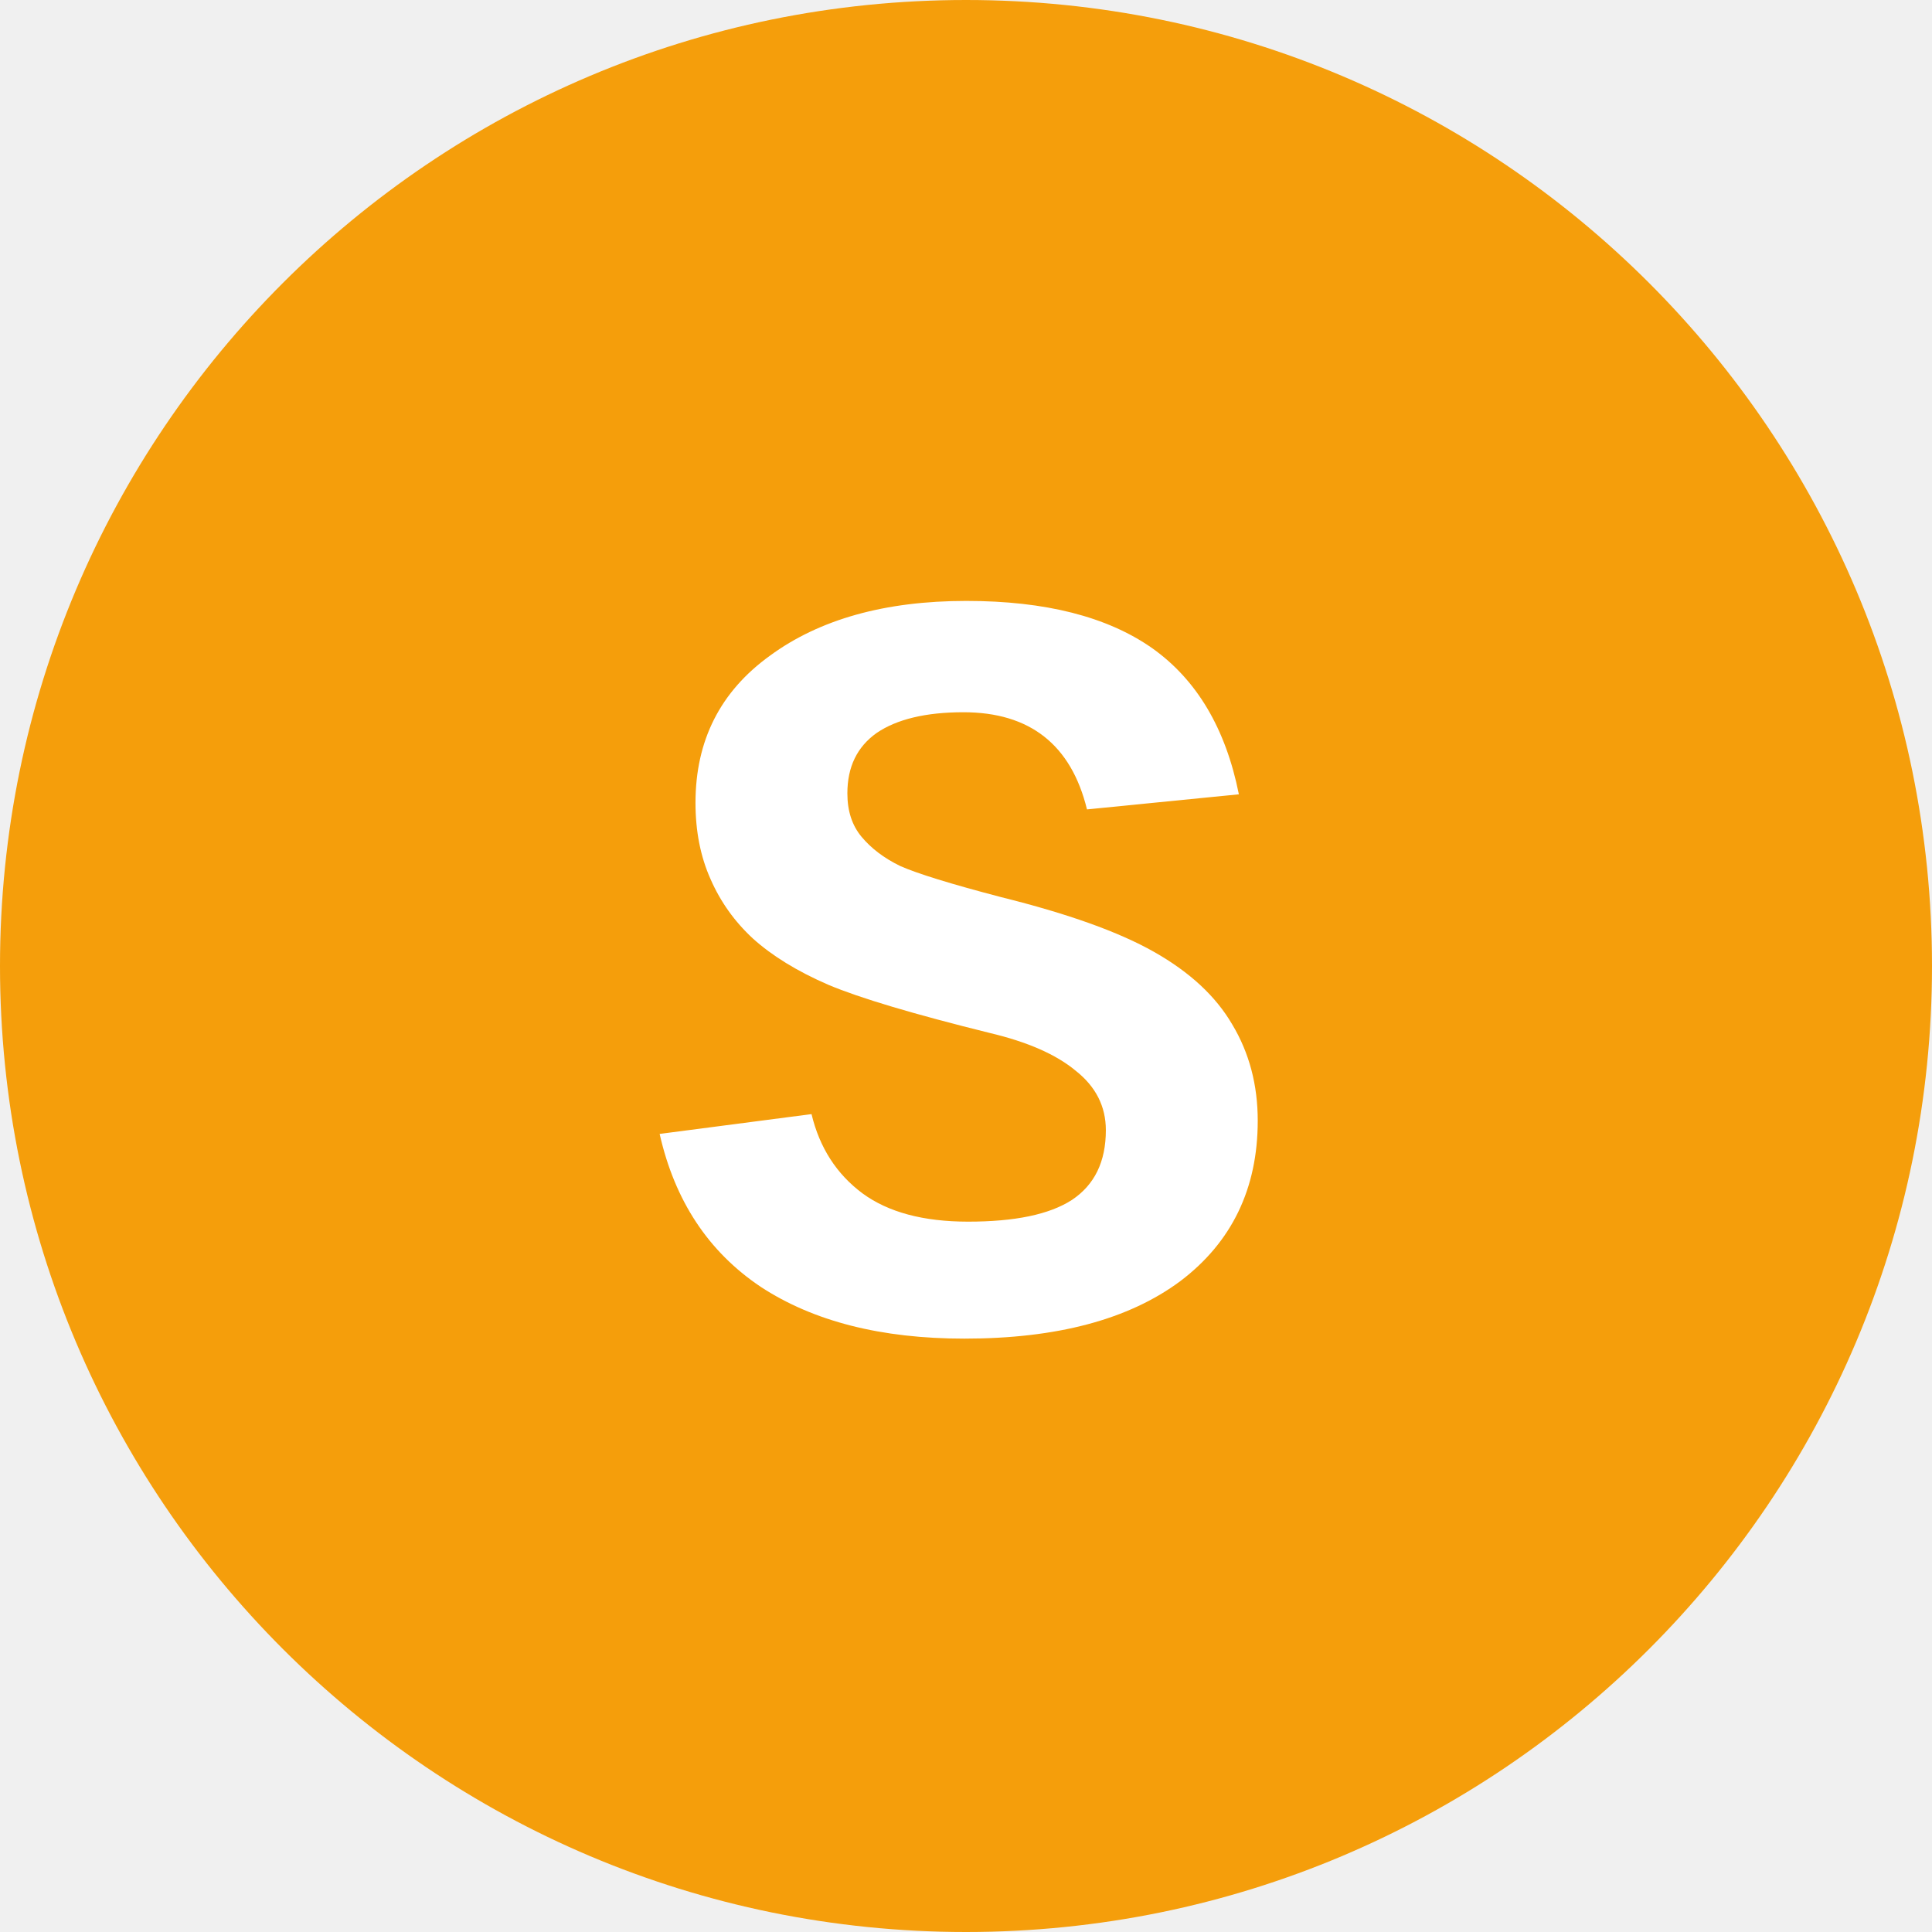
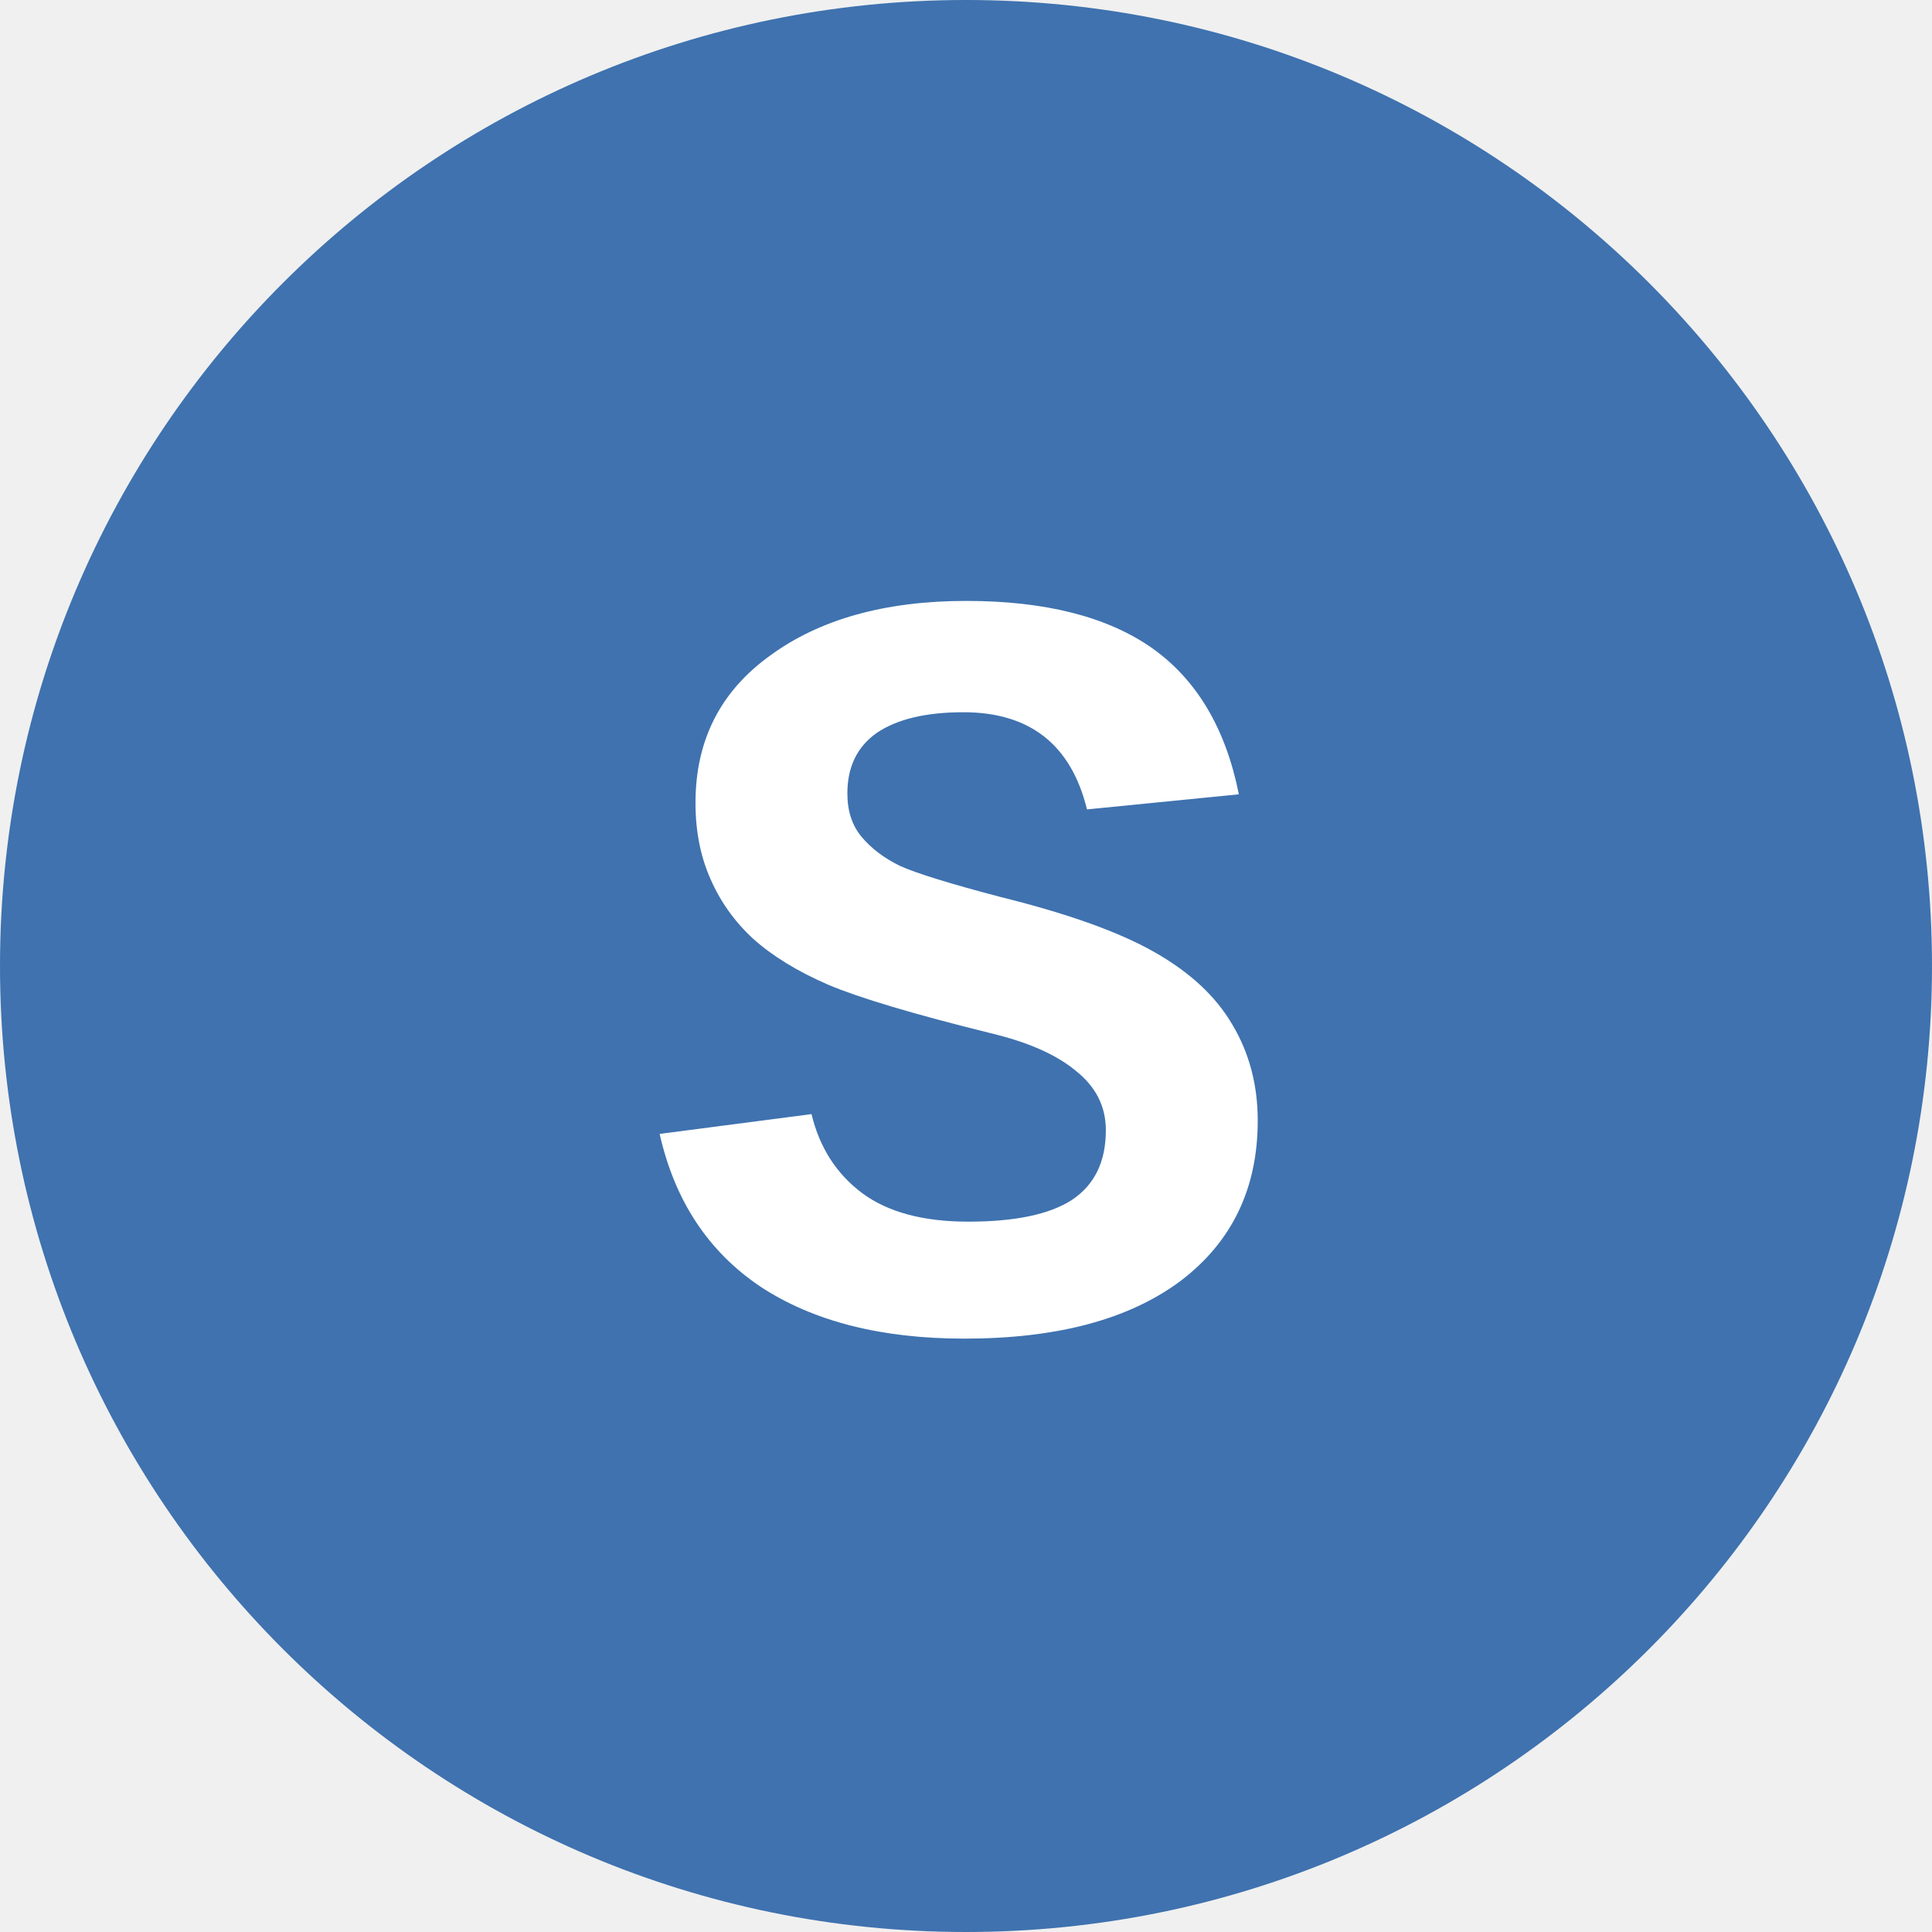
<svg xmlns="http://www.w3.org/2000/svg" viewBox="0 0 32 32">
-   <circle cx="16" cy="16" r="16" fill="#f59e0b" />
-   <text x="16" y="22" font-size="18" text-anchor="middle" font-family="ui-monospace, 'Courier New', monospace" font-weight="900" fill="#ffffff">S</text>
+   <style>
+     .bg { fill: #3F72AF; }
+     .fg { fill: #ffffff; }
+     @media (prefers-color-scheme: dark) {
+       .bg { fill: #5B9BD5; }
+       .fg { fill: #112D4E; }
+     }
+   </style>
+   <circle cx="16" cy="16" r="16" class="bg" />
+   <text x="16" y="22" font-size="18" text-anchor="middle" font-family="ui-monospace, 'Courier New', monospace" font-weight="900" class="fg">S</text>
</svg>
